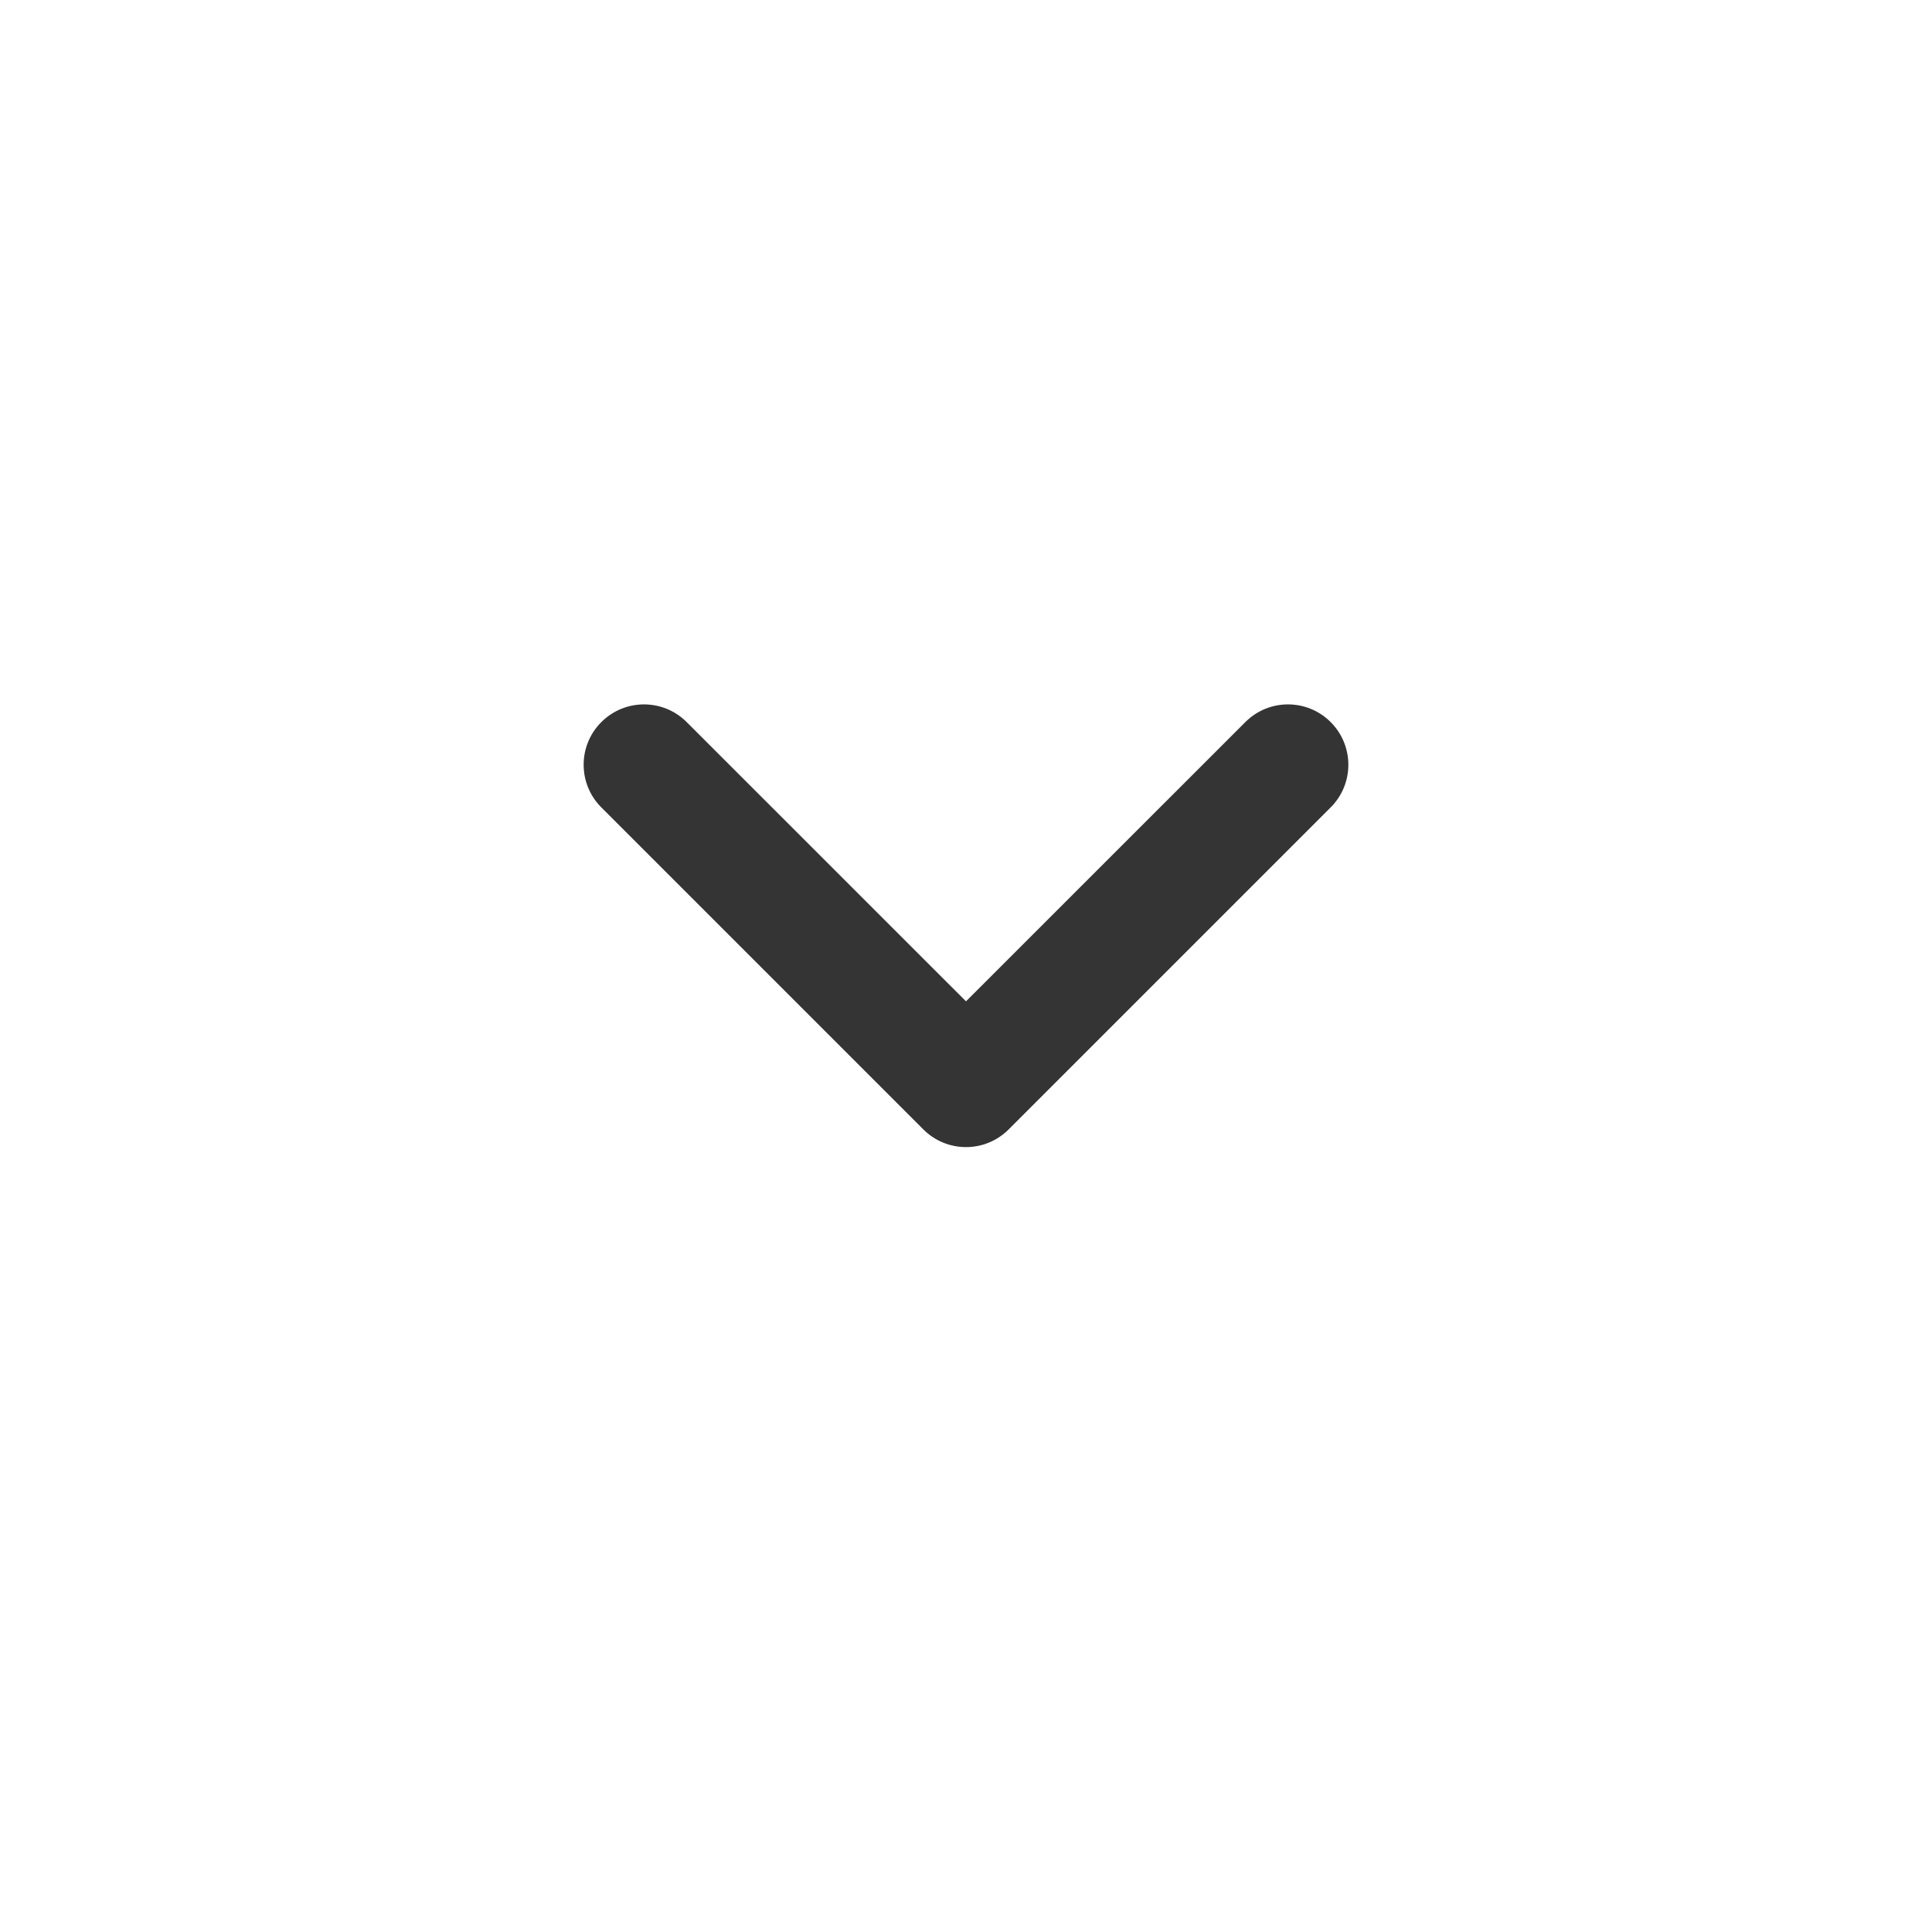
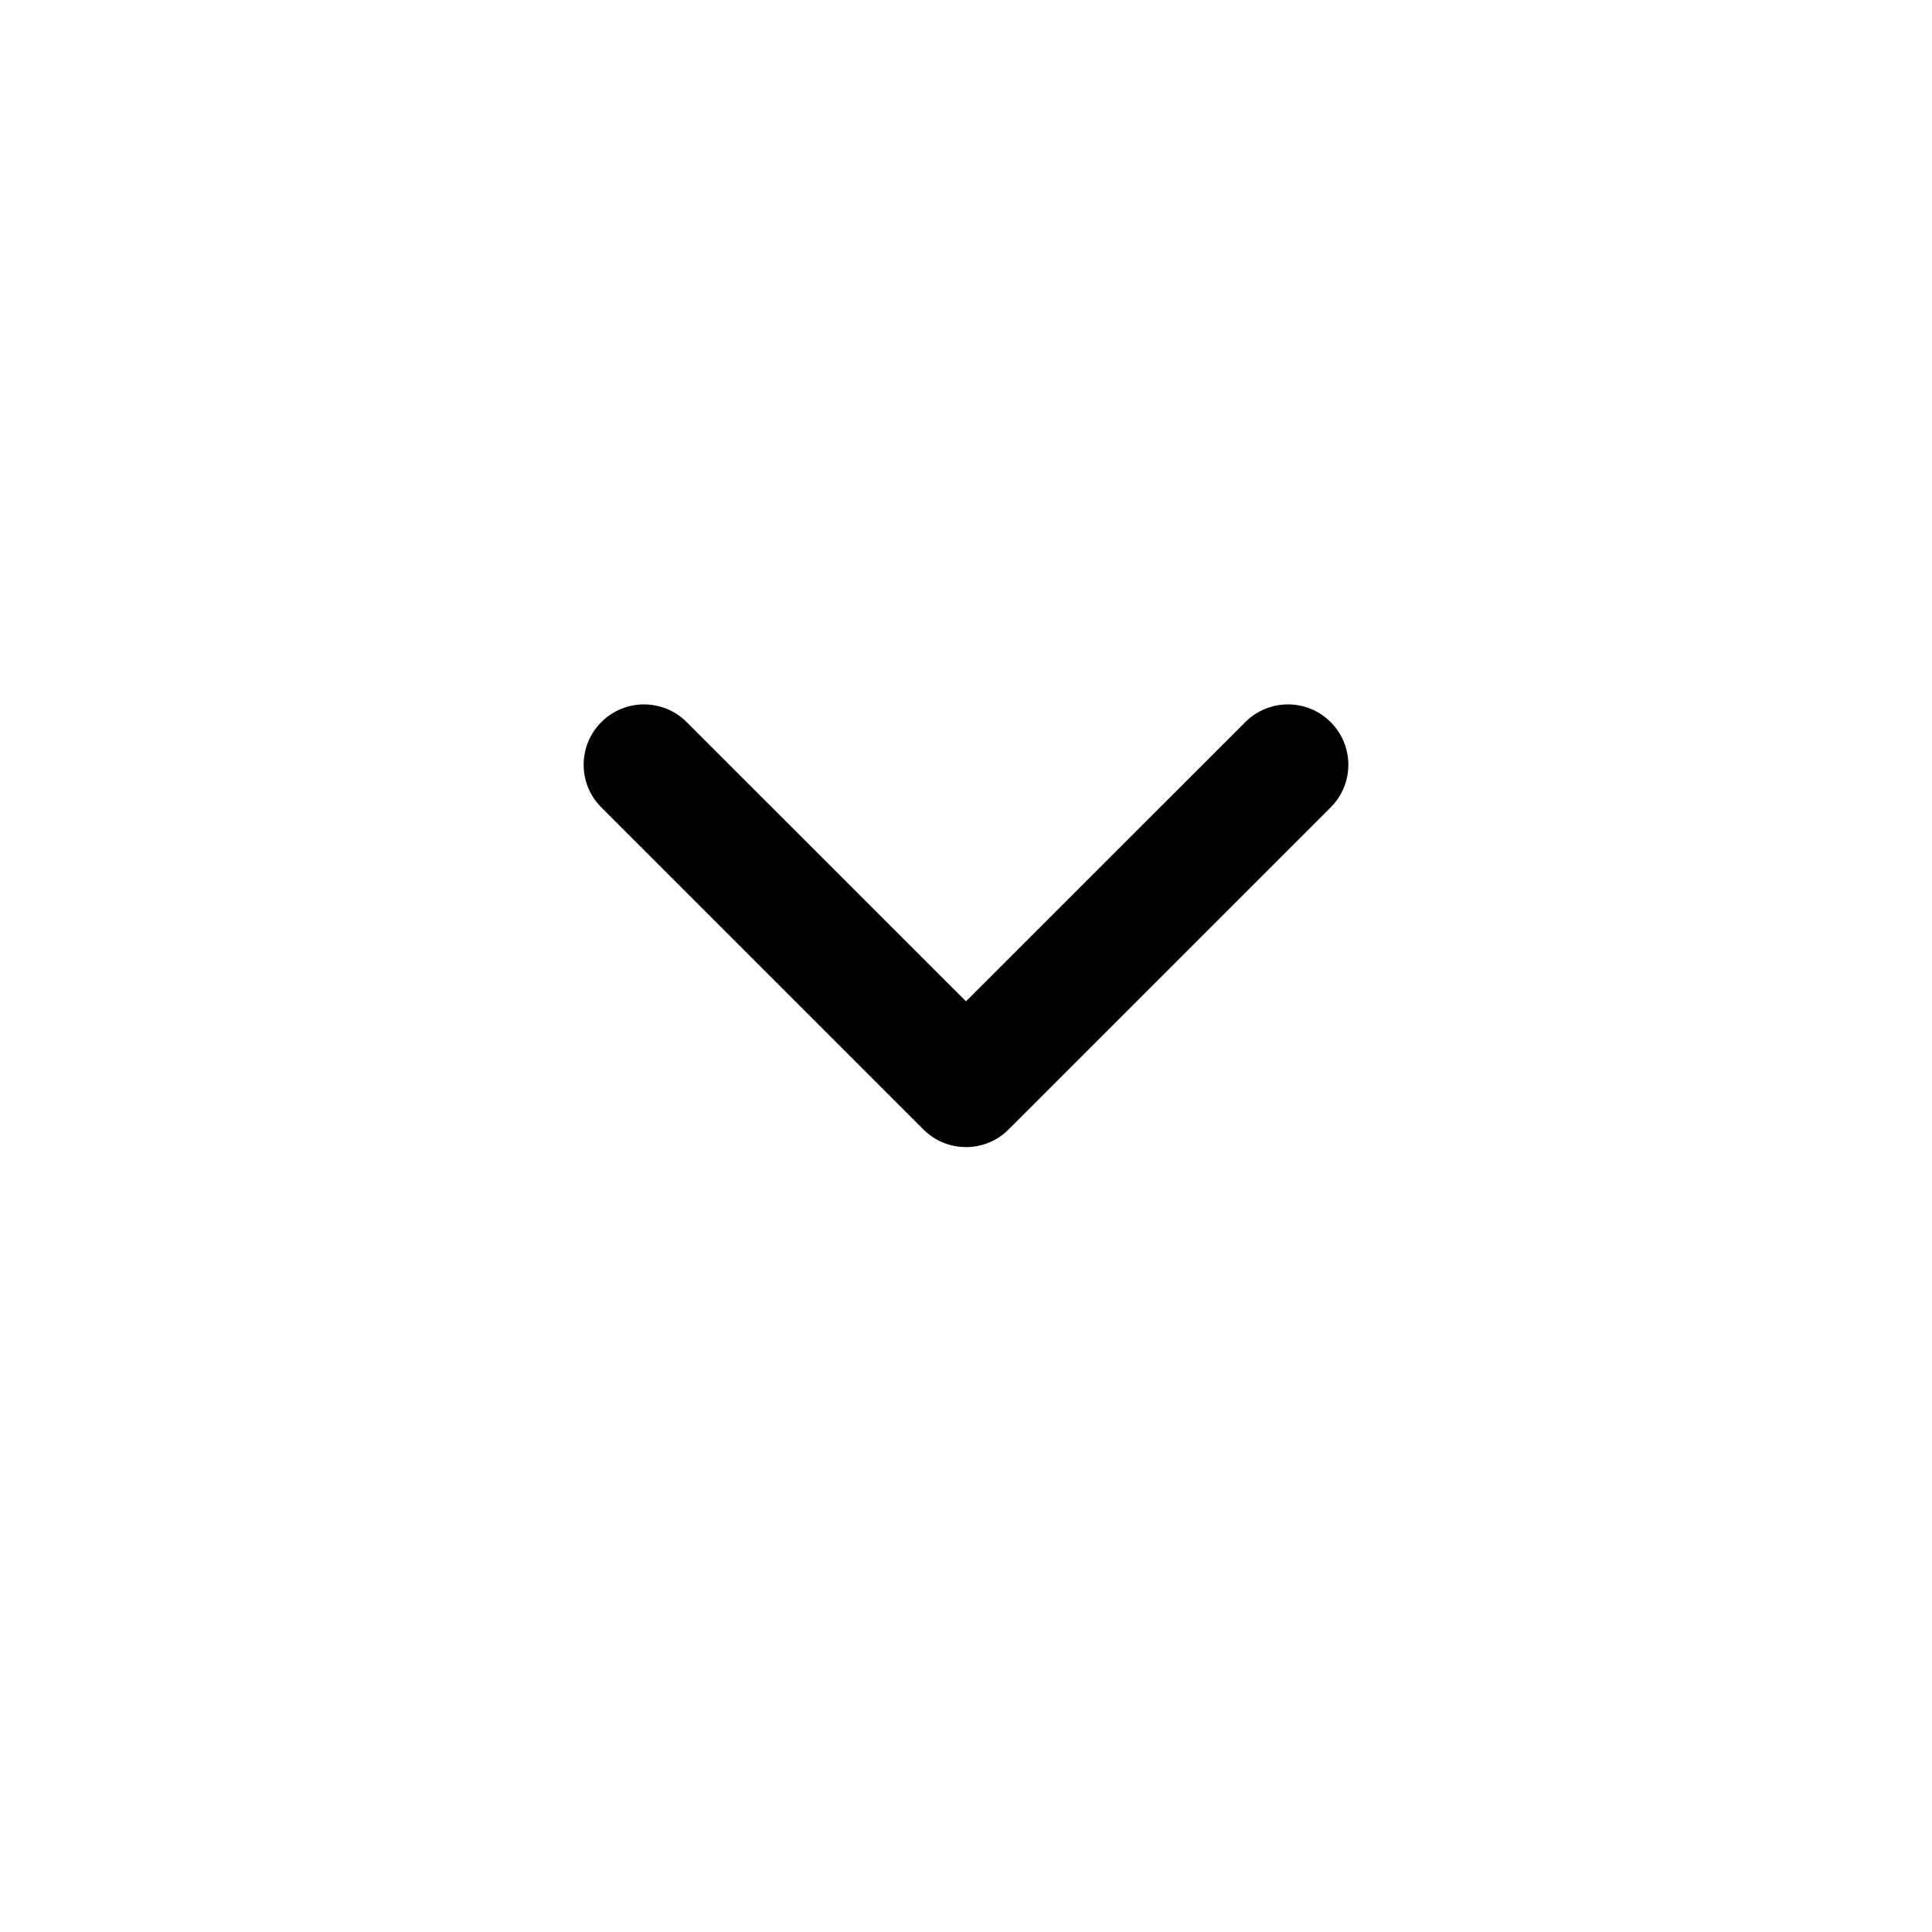
<svg xmlns="http://www.w3.org/2000/svg" width="24" height="24" viewBox="0 0 24 24" fill="none">
-   <path fill-rule="evenodd" clip-rule="evenodd" d="M16.53 8.97C16.823 9.263 16.823 9.737 16.53 10.03L12.53 14.03C12.237 14.323 11.763 14.323 11.47 14.03L7.47 10.03C7.177 9.737 7.177 9.263 7.47 8.97C7.763 8.677 8.237 8.677 8.53 8.97L12 12.439L15.47 8.97C15.763 8.677 16.237 8.677 16.53 8.97Z" fill="#343434" />
+   <path fill-rule="evenodd" clip-rule="evenodd" d="M16.53 8.97C16.823 9.263 16.823 9.737 16.53 10.03L12.53 14.03C12.237 14.323 11.763 14.323 11.47 14.03L7.47 10.03C7.177 9.737 7.177 9.263 7.47 8.97C7.763 8.677 8.237 8.677 8.53 8.97L12 12.439L15.47 8.97C15.763 8.677 16.237 8.677 16.53 8.97Z" fill="currentColor" />
</svg>
